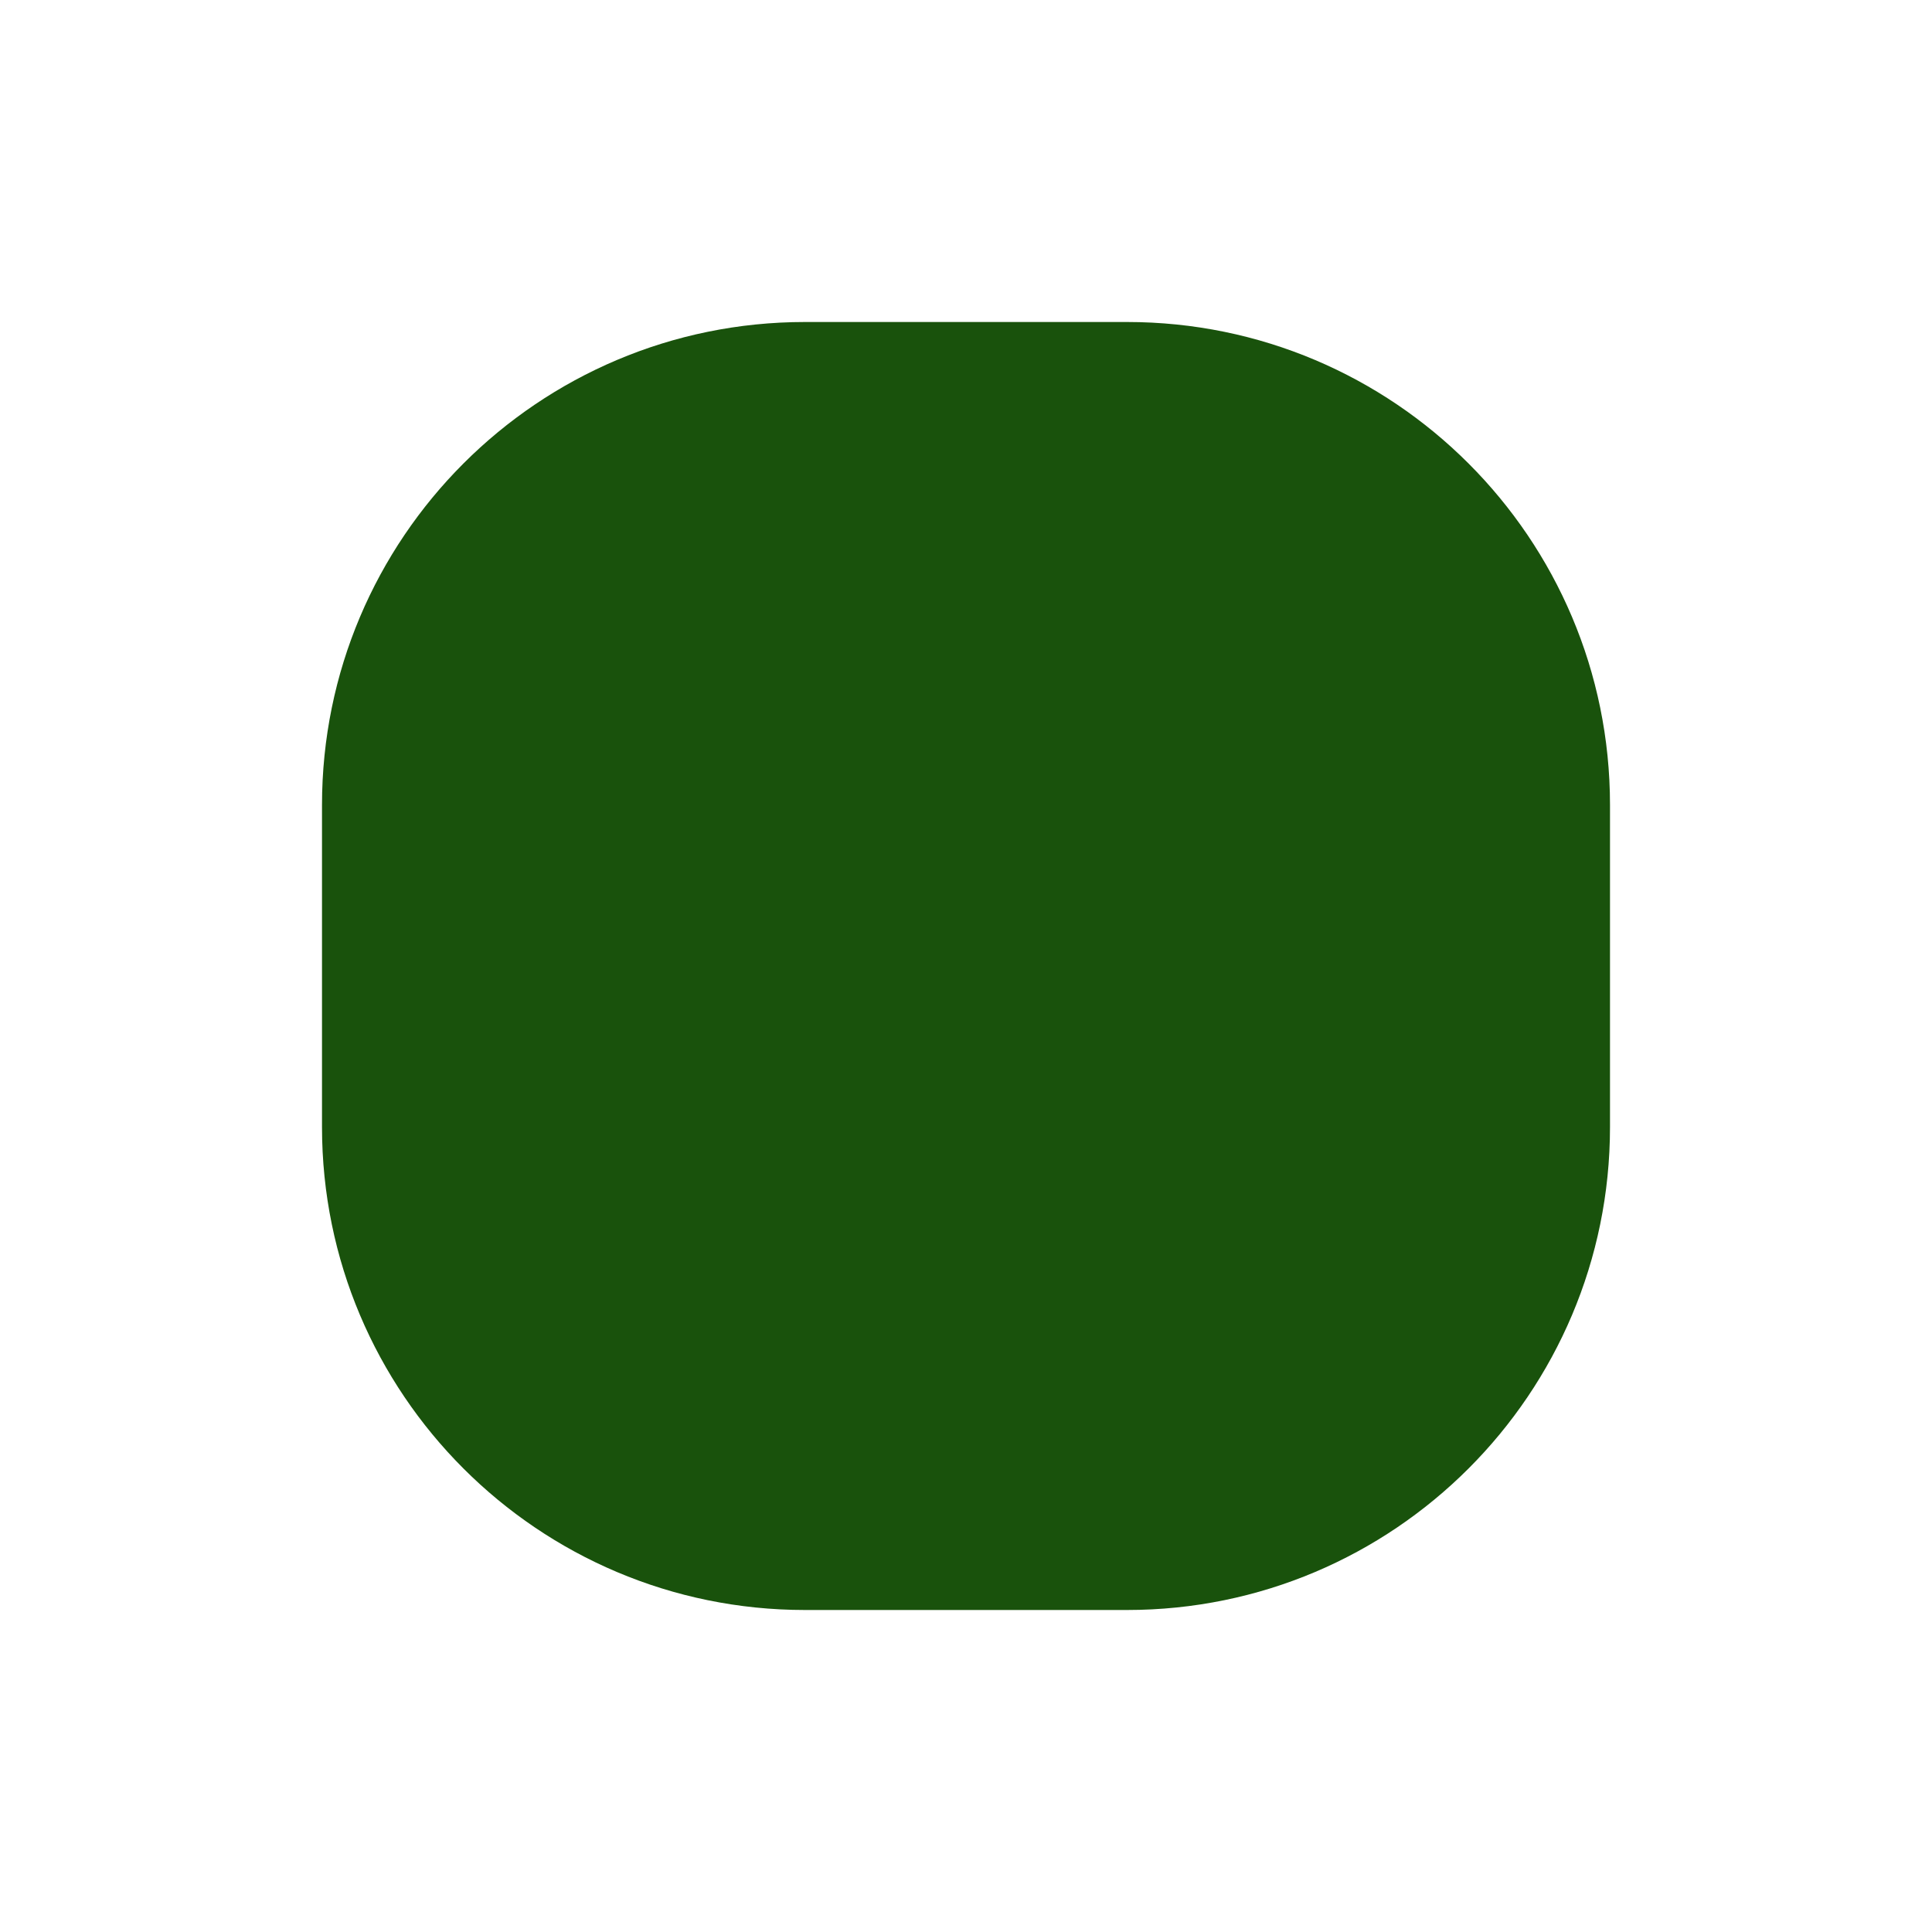
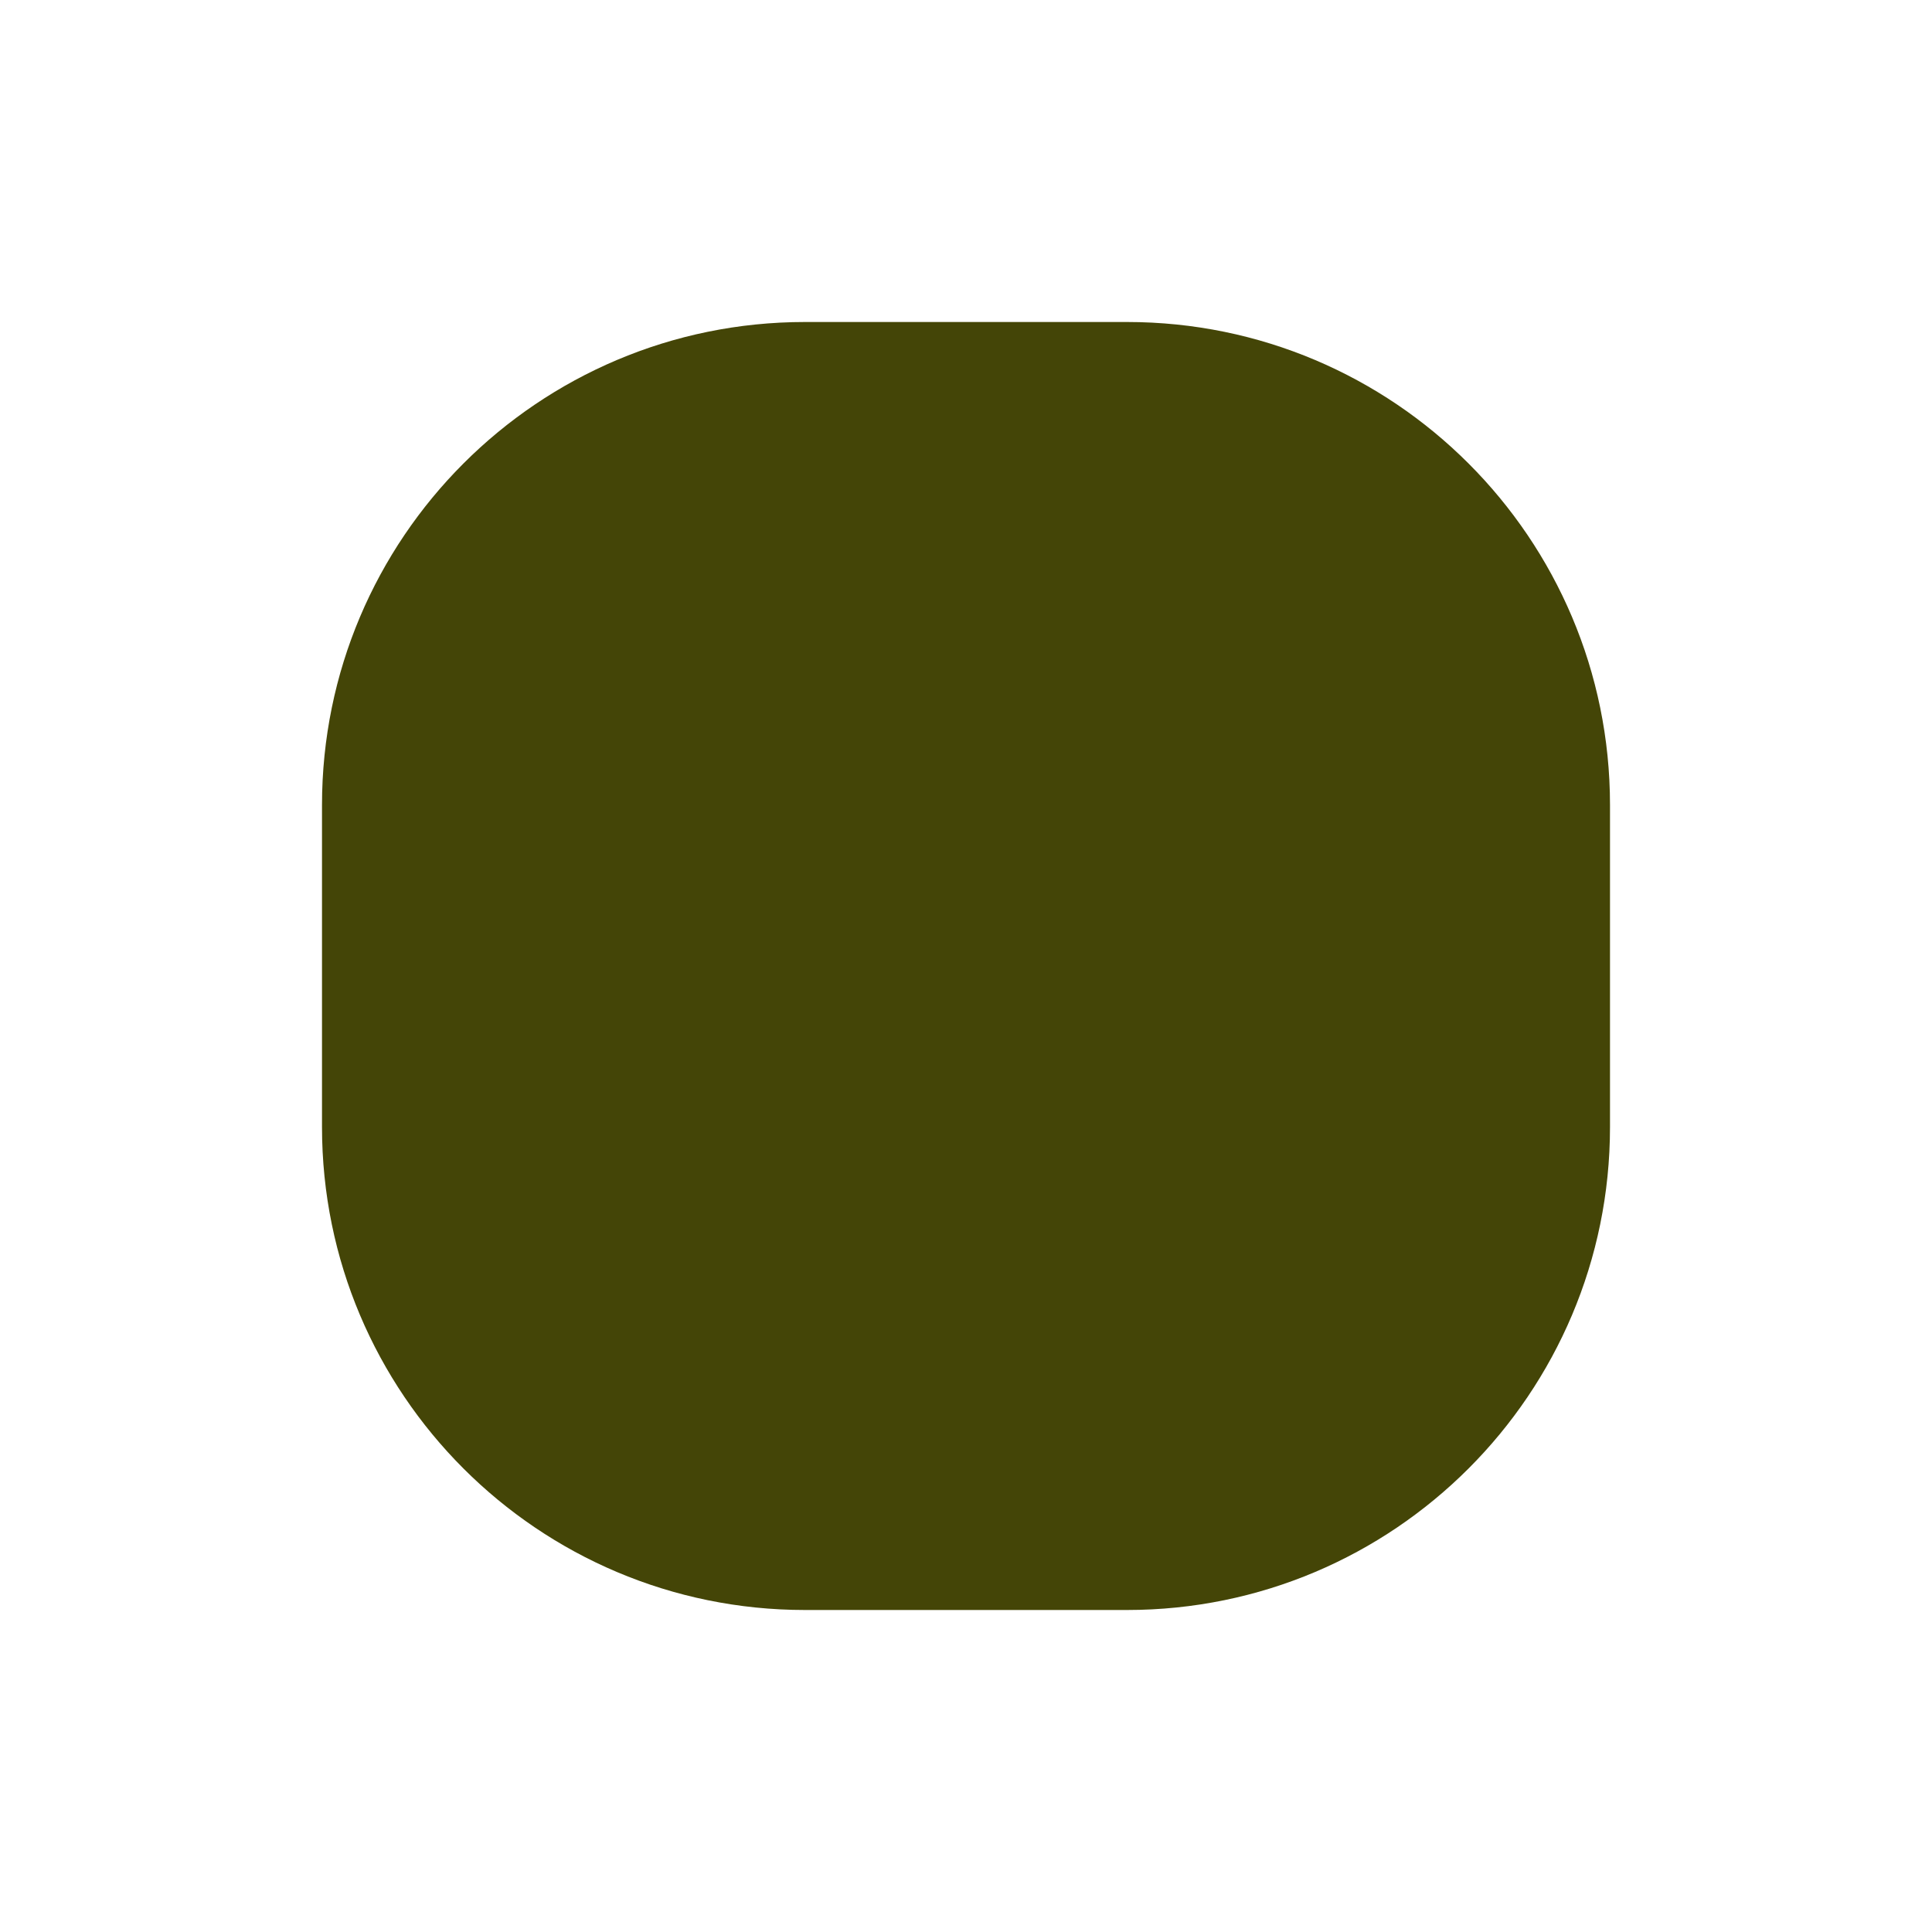
<svg xmlns="http://www.w3.org/2000/svg" width="30" height="30" version="1.1" id="svg6" viewBox="0 0 60 60">
  <defs id="defs10">
    </defs>
-   <path id="svg_1" width="40" height="40" x="10" y="10" fill="#015ad7" stroke="#000000" stroke-width="0" rx="0" d="m 25,10 h 10 a 15,15 45 0 1 15,15 v 10 a 15,15 135 0 1 -15,15 h -10 a 15,15 45 0 1 -15,-15 v -10 a 15,15 135 0 1 15,-15 z" style="fill:#19520c;fill-opacity:1" />
+   <path id="svg_1" width="40" height="40" x="10" y="10" fill="#015ad7" stroke="#000000" stroke-width="0" rx="0" d="m 25,10 h 10 a 15,15 45 0 1 15,15 v 10 a 15,15 135 0 1 -15,15 h -10 a 15,15 45 0 1 -15,-15 v -10 a 15,15 135 0 1 15,-15 z" style="fill:#444507;fill-opacity:1" />
</svg>
